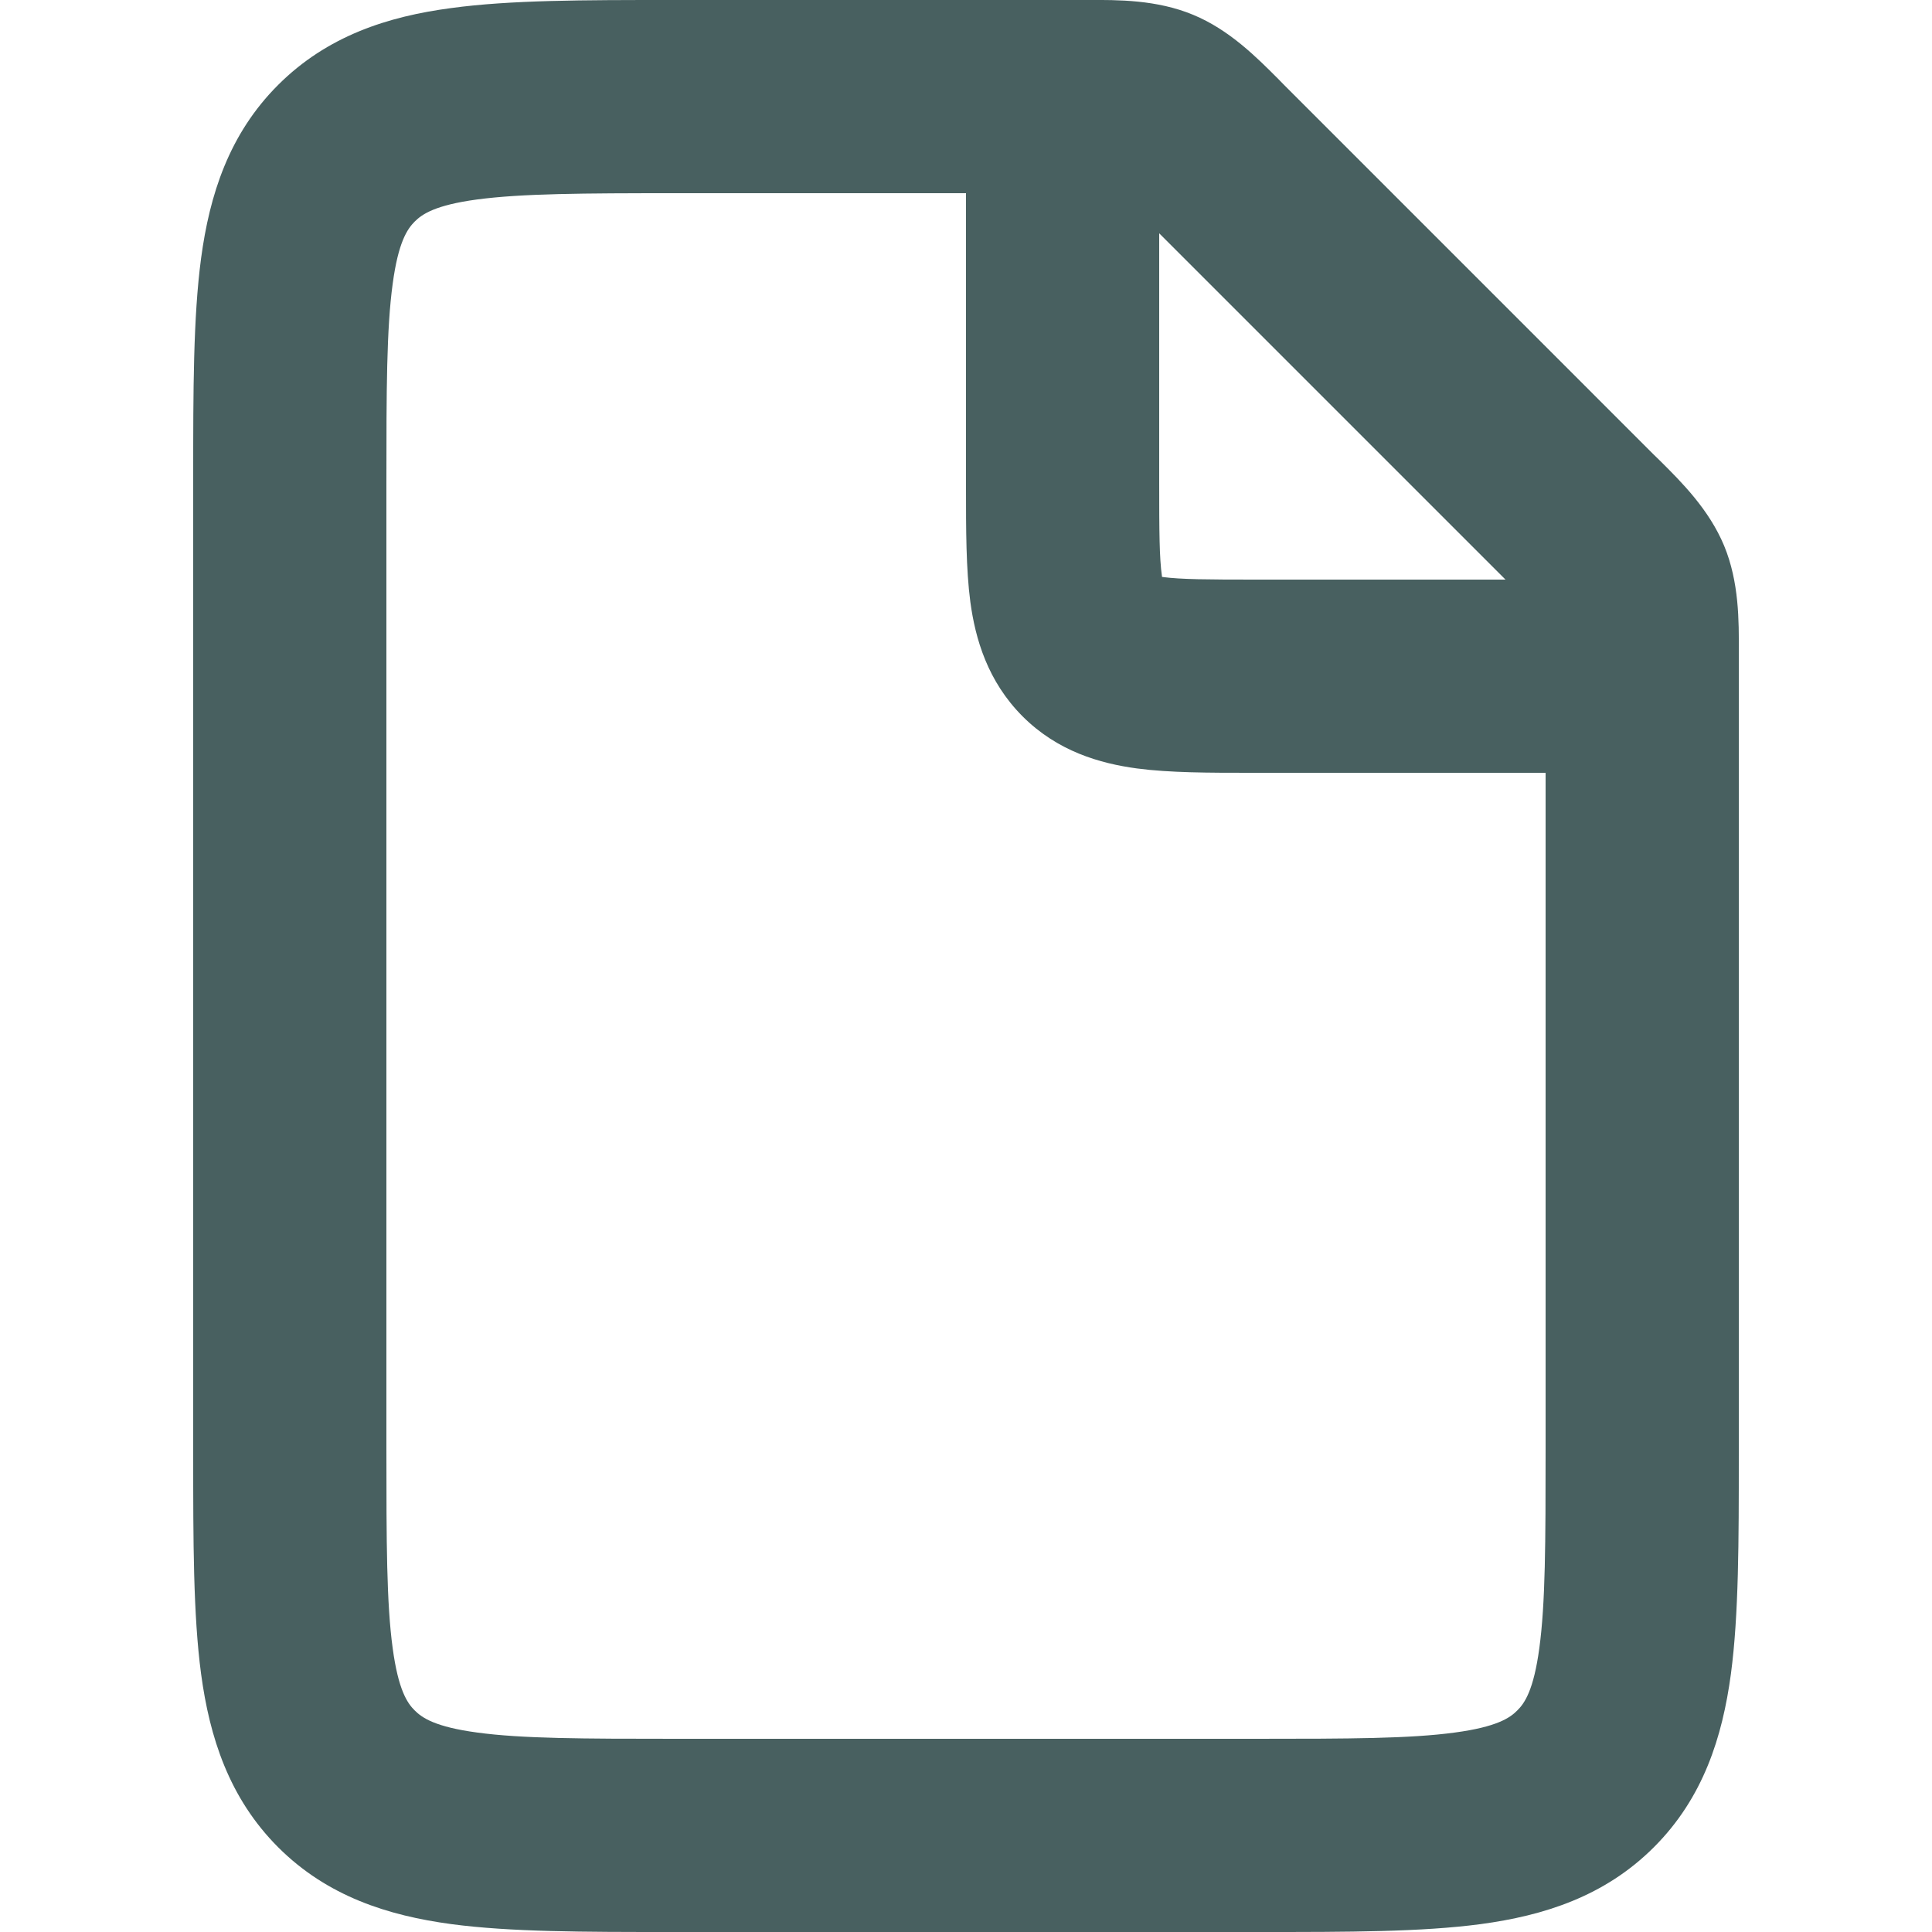
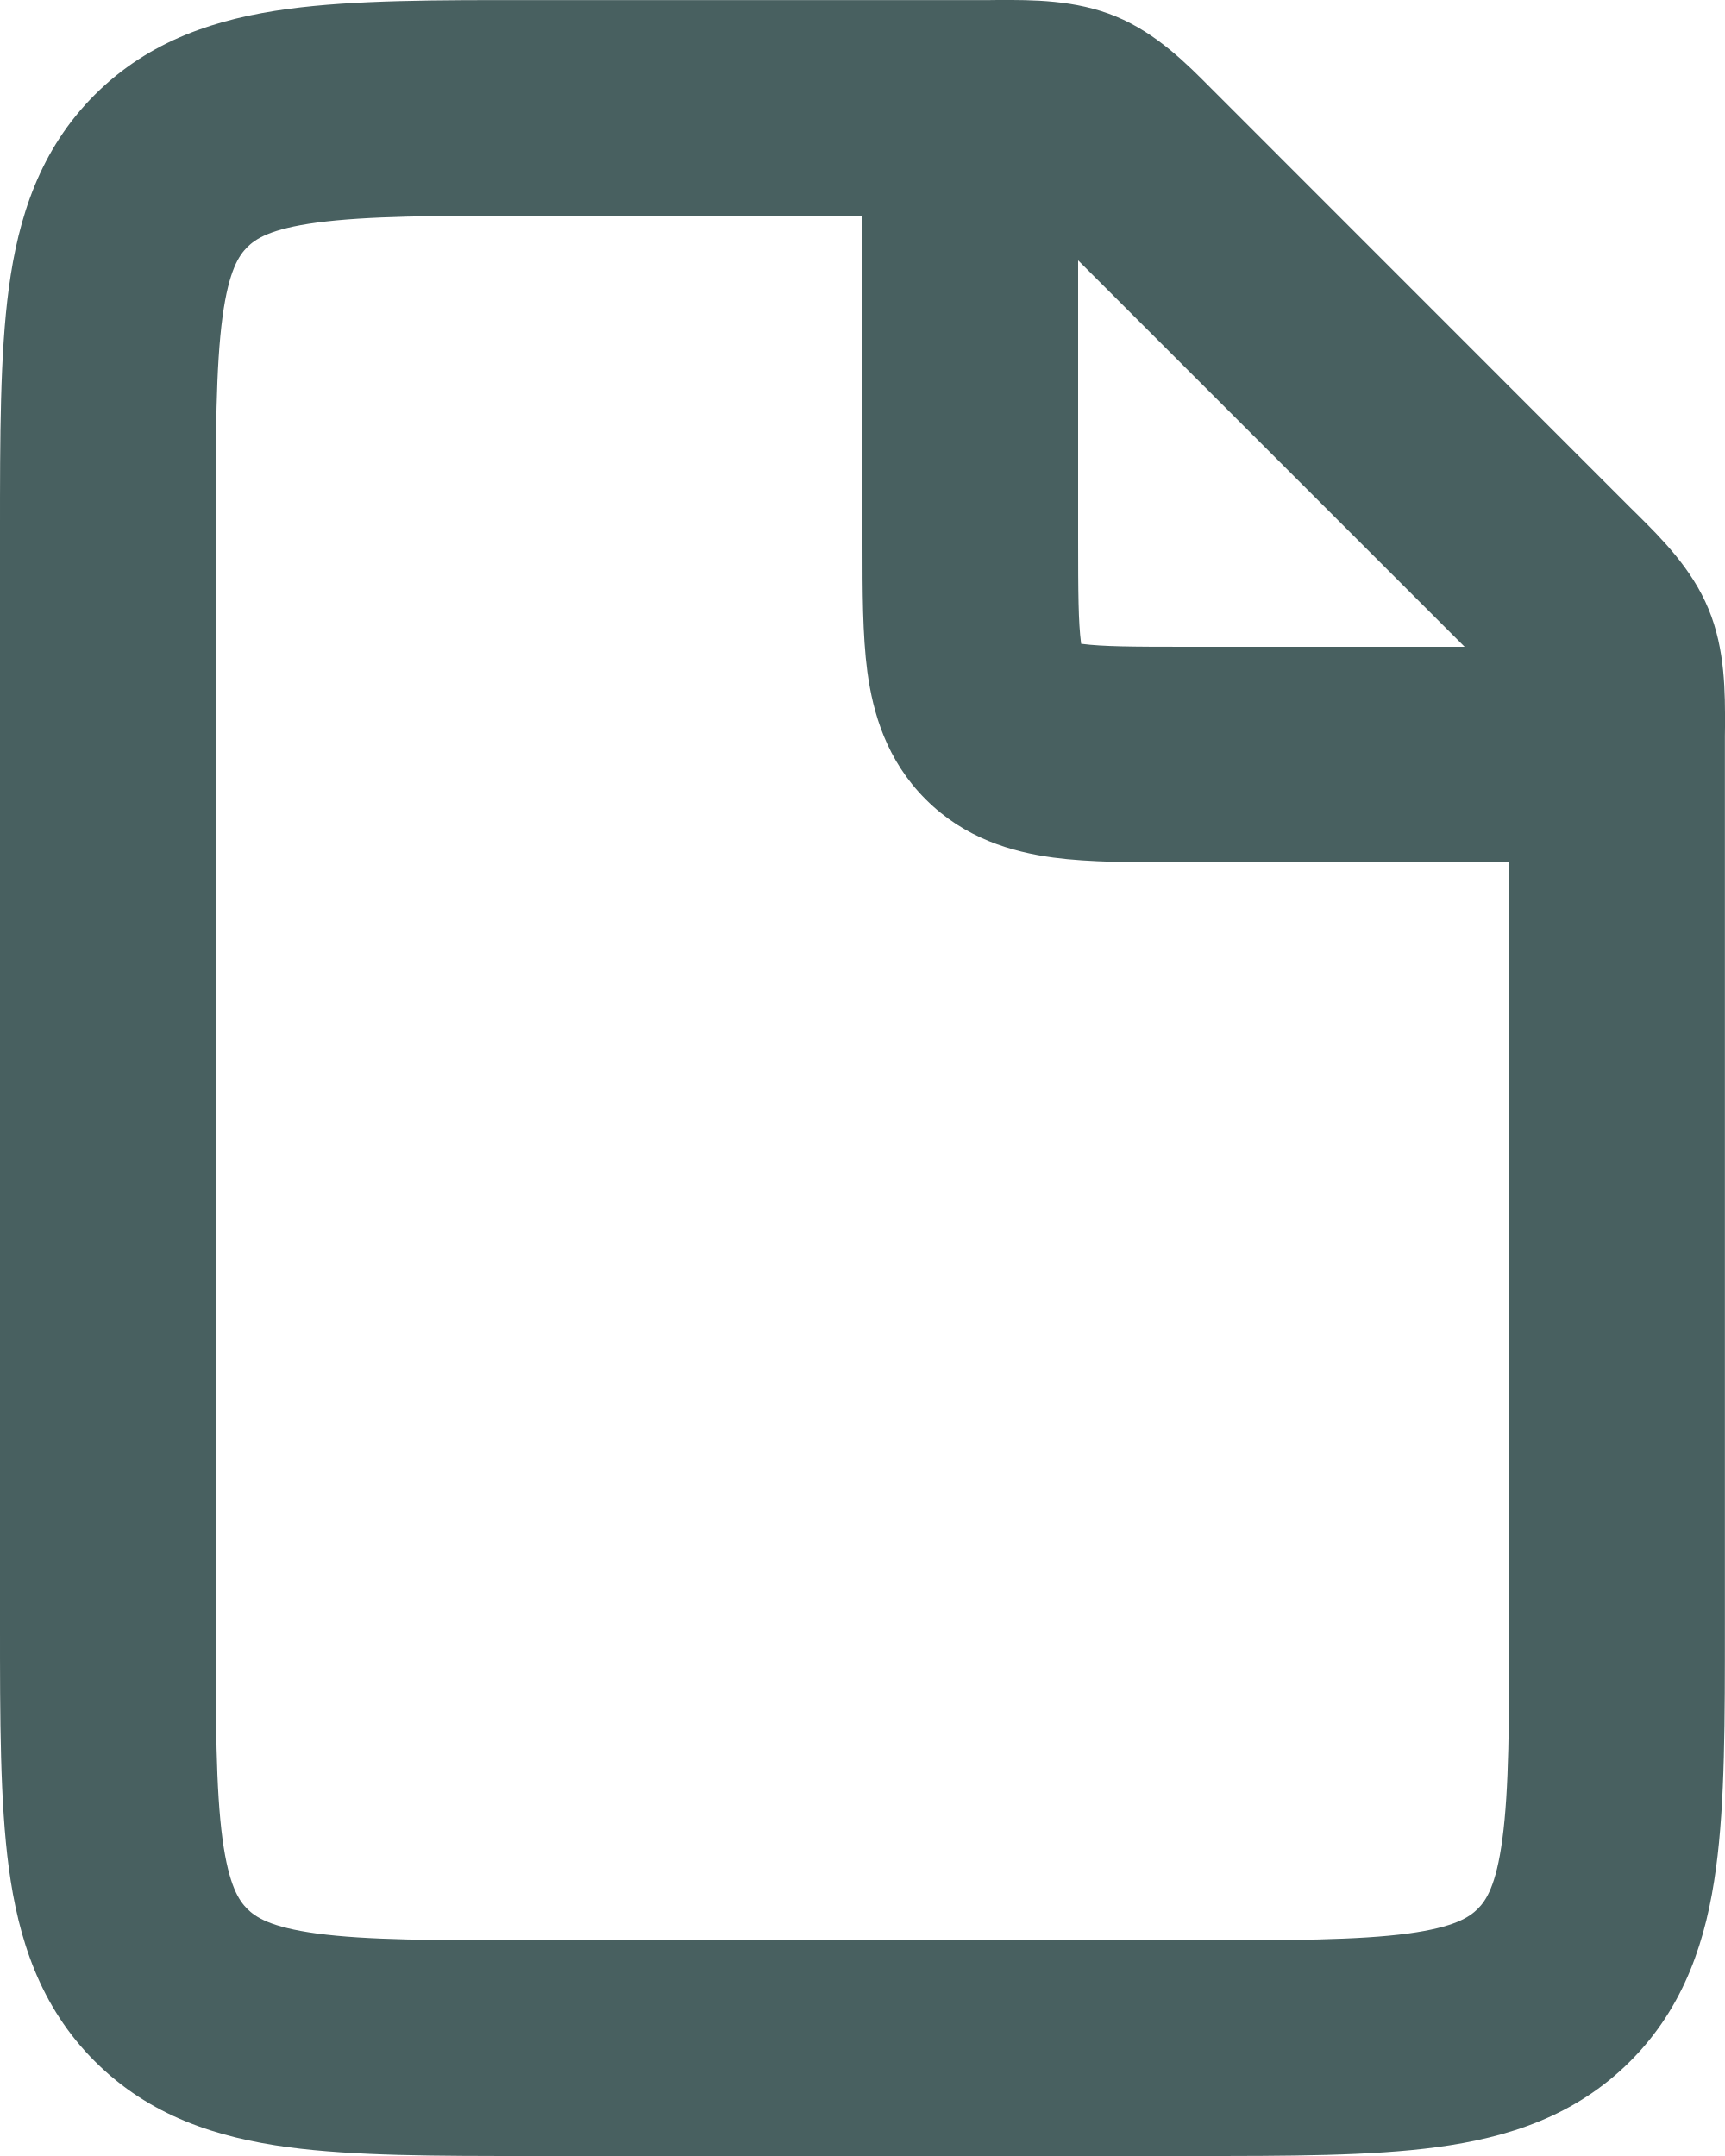
- <svg xmlns="http://www.w3.org/2000/svg" viewBox="0 0 12 12" fill="none">
-   <path fill-rule="evenodd" clip-rule="evenodd" d="M7.2 1.449L9.351 3.6H7.8C7.5 3.6 7.336 3.599 7.222 3.584C7.22 3.583 7.219 3.583 7.217 3.583C7.217 3.582 7.217 3.58 7.217 3.579C7.201 3.465 7.2 3.3 7.2 3V1.449ZM9.6 4.8V9C9.6 9.583 9.599 9.959 9.561 10.237C9.526 10.497 9.47 10.579 9.424 10.624C9.379 10.67 9.297 10.726 9.037 10.761C8.759 10.799 8.383 10.8 7.8 10.8H4.2C3.617 10.8 3.241 10.799 2.963 10.761C2.703 10.726 2.622 10.67 2.576 10.624C2.53 10.579 2.474 10.497 2.439 10.237C2.401 9.959 2.4 9.583 2.4 9V3C2.4 2.418 2.401 2.041 2.439 1.763C2.474 1.503 2.53 1.422 2.576 1.376C2.622 1.33 2.703 1.274 2.963 1.239C3.241 1.202 3.617 1.2 4.2 1.2H6V3C6 3.011 6 3.022 6 3.033C6 3.287 6 3.535 6.027 3.739C6.058 3.968 6.134 4.231 6.351 4.449C6.569 4.667 6.832 4.742 7.062 4.773C7.266 4.8 7.513 4.8 7.767 4.8C7.778 4.8 7.789 4.8 7.8 4.8H9.6ZM6.754 0C6.944 -0.001 7.185 -0.002 7.411 0.092C7.636 0.185 7.806 0.357 7.94 0.491C7.952 0.504 7.964 0.516 7.976 0.528L10.273 2.825C10.284 2.836 10.296 2.848 10.309 2.86C10.444 2.994 10.615 3.164 10.709 3.39C10.802 3.615 10.801 3.857 10.8 4.046C10.8 4.064 10.8 4.081 10.8 4.097L10.8 9.04C10.8 9.571 10.8 10.03 10.751 10.397C10.698 10.79 10.579 11.167 10.273 11.473C9.967 11.779 9.59 11.898 9.197 11.951C8.83 12 8.371 12 7.839 12H4.161C3.629 12 3.17 12 2.803 11.951C2.41 11.898 2.033 11.779 1.727 11.473C1.422 11.167 1.302 10.79 1.249 10.397C1.2 10.03 1.2 9.571 1.2 9.04L1.2 3C1.2 2.987 1.2 2.974 1.2 2.961C1.2 2.429 1.2 1.971 1.249 1.604C1.302 1.21 1.422 0.833 1.727 0.528C2.033 0.222 2.41 0.102 2.803 0.05C3.17 0 3.629 0 4.161 0C4.174 0 4.187 0 4.2 0H6.703C6.719 0 6.736 0 6.754 0Z" fill="#486060" />
+ <svg xmlns="http://www.w3.org/2000/svg" width="16" height="20" viewBox="0 0 16 20" fill="none">
+   <path fill-rule="evenodd" clip-rule="evenodd" d="M10 2.415L13.585 6H11C10.5 6 10.226 5.998 10.036 5.973C10.033 5.972 10.031 5.972 10.028 5.972C10.028 5.969 10.028 5.967 10.027 5.964C10.002 5.774 10 5.5 10 5V2.415ZM13.999 8V15C13.999 15.971 13.997 16.599 13.935 17.061C13.877 17.495 13.783 17.631 13.707 17.707C13.63 17.783 13.495 17.877 13.061 17.936C12.598 17.998 11.971 18 11 18H5C4.029 18 3.401 17.998 2.939 17.936C2.505 17.877 2.369 17.783 2.293 17.707C2.217 17.631 2.123 17.495 2.064 17.061C2.002 16.599 2 15.971 2 15V5C2 4.029 2.002 3.402 2.064 2.939C2.123 2.505 2.217 2.369 2.293 2.293C2.369 2.217 2.505 2.123 2.939 2.065C3.401 2.003 4.029 2 5 2H8V5C8 5.019 8 5.037 8 5.055C8 5.479 8 5.891 8.045 6.231C8.097 6.614 8.222 7.051 8.586 7.415C8.949 7.778 9.386 7.903 9.769 7.955C10.109 8 10.521 8 10.945 8C10.963 8 10.982 8 11 8H13.999ZM9.256 0C9.572 -0.001 9.975 -0.003 10.351 0.153C10.727 0.308 11.01 0.594 11.233 0.819C11.253 0.84 11.273 0.86 11.293 0.879L15.121 4.708C15.14 4.727 15.16 4.747 15.181 4.767C15.406 4.99 15.692 5.273 15.847 5.649C16.003 6.025 16.001 6.428 16 6.744C16 6.773 15.999 6.801 15.999 6.829L15.999 15.066C15.999 15.952 16 16.716 15.917 17.328C15.829 17.983 15.63 18.612 15.121 19.121C14.611 19.631 13.983 19.83 13.327 19.918C12.716 20 11.952 20 11.065 20H4.934C4.048 20 3.284 20 2.672 19.918C2.017 19.83 1.388 19.631 0.879 19.121C0.369 18.612 0.17 17.983 0.082 17.328C-9.01863e-05 16.716 -4.7388e-05 15.952 2.43983e-06 15.066L4.82394e-06 5C4.82394e-06 4.978 3.63189e-06 4.956 2.43983e-06 4.935C-4.7388e-05 4.048 -9.01863e-05 3.284 0.082 2.673C0.17 2.017 0.369 1.389 0.879 0.879C1.388 0.37 2.017 0.171 2.672 0.083C3.284 0 4.048 0 4.934 0.001C4.956 0.001 4.978 0.001 5 0.001H9.171C9.199 0.001 9.227 0 9.256 0Z" fill="#486060" />
</svg>
